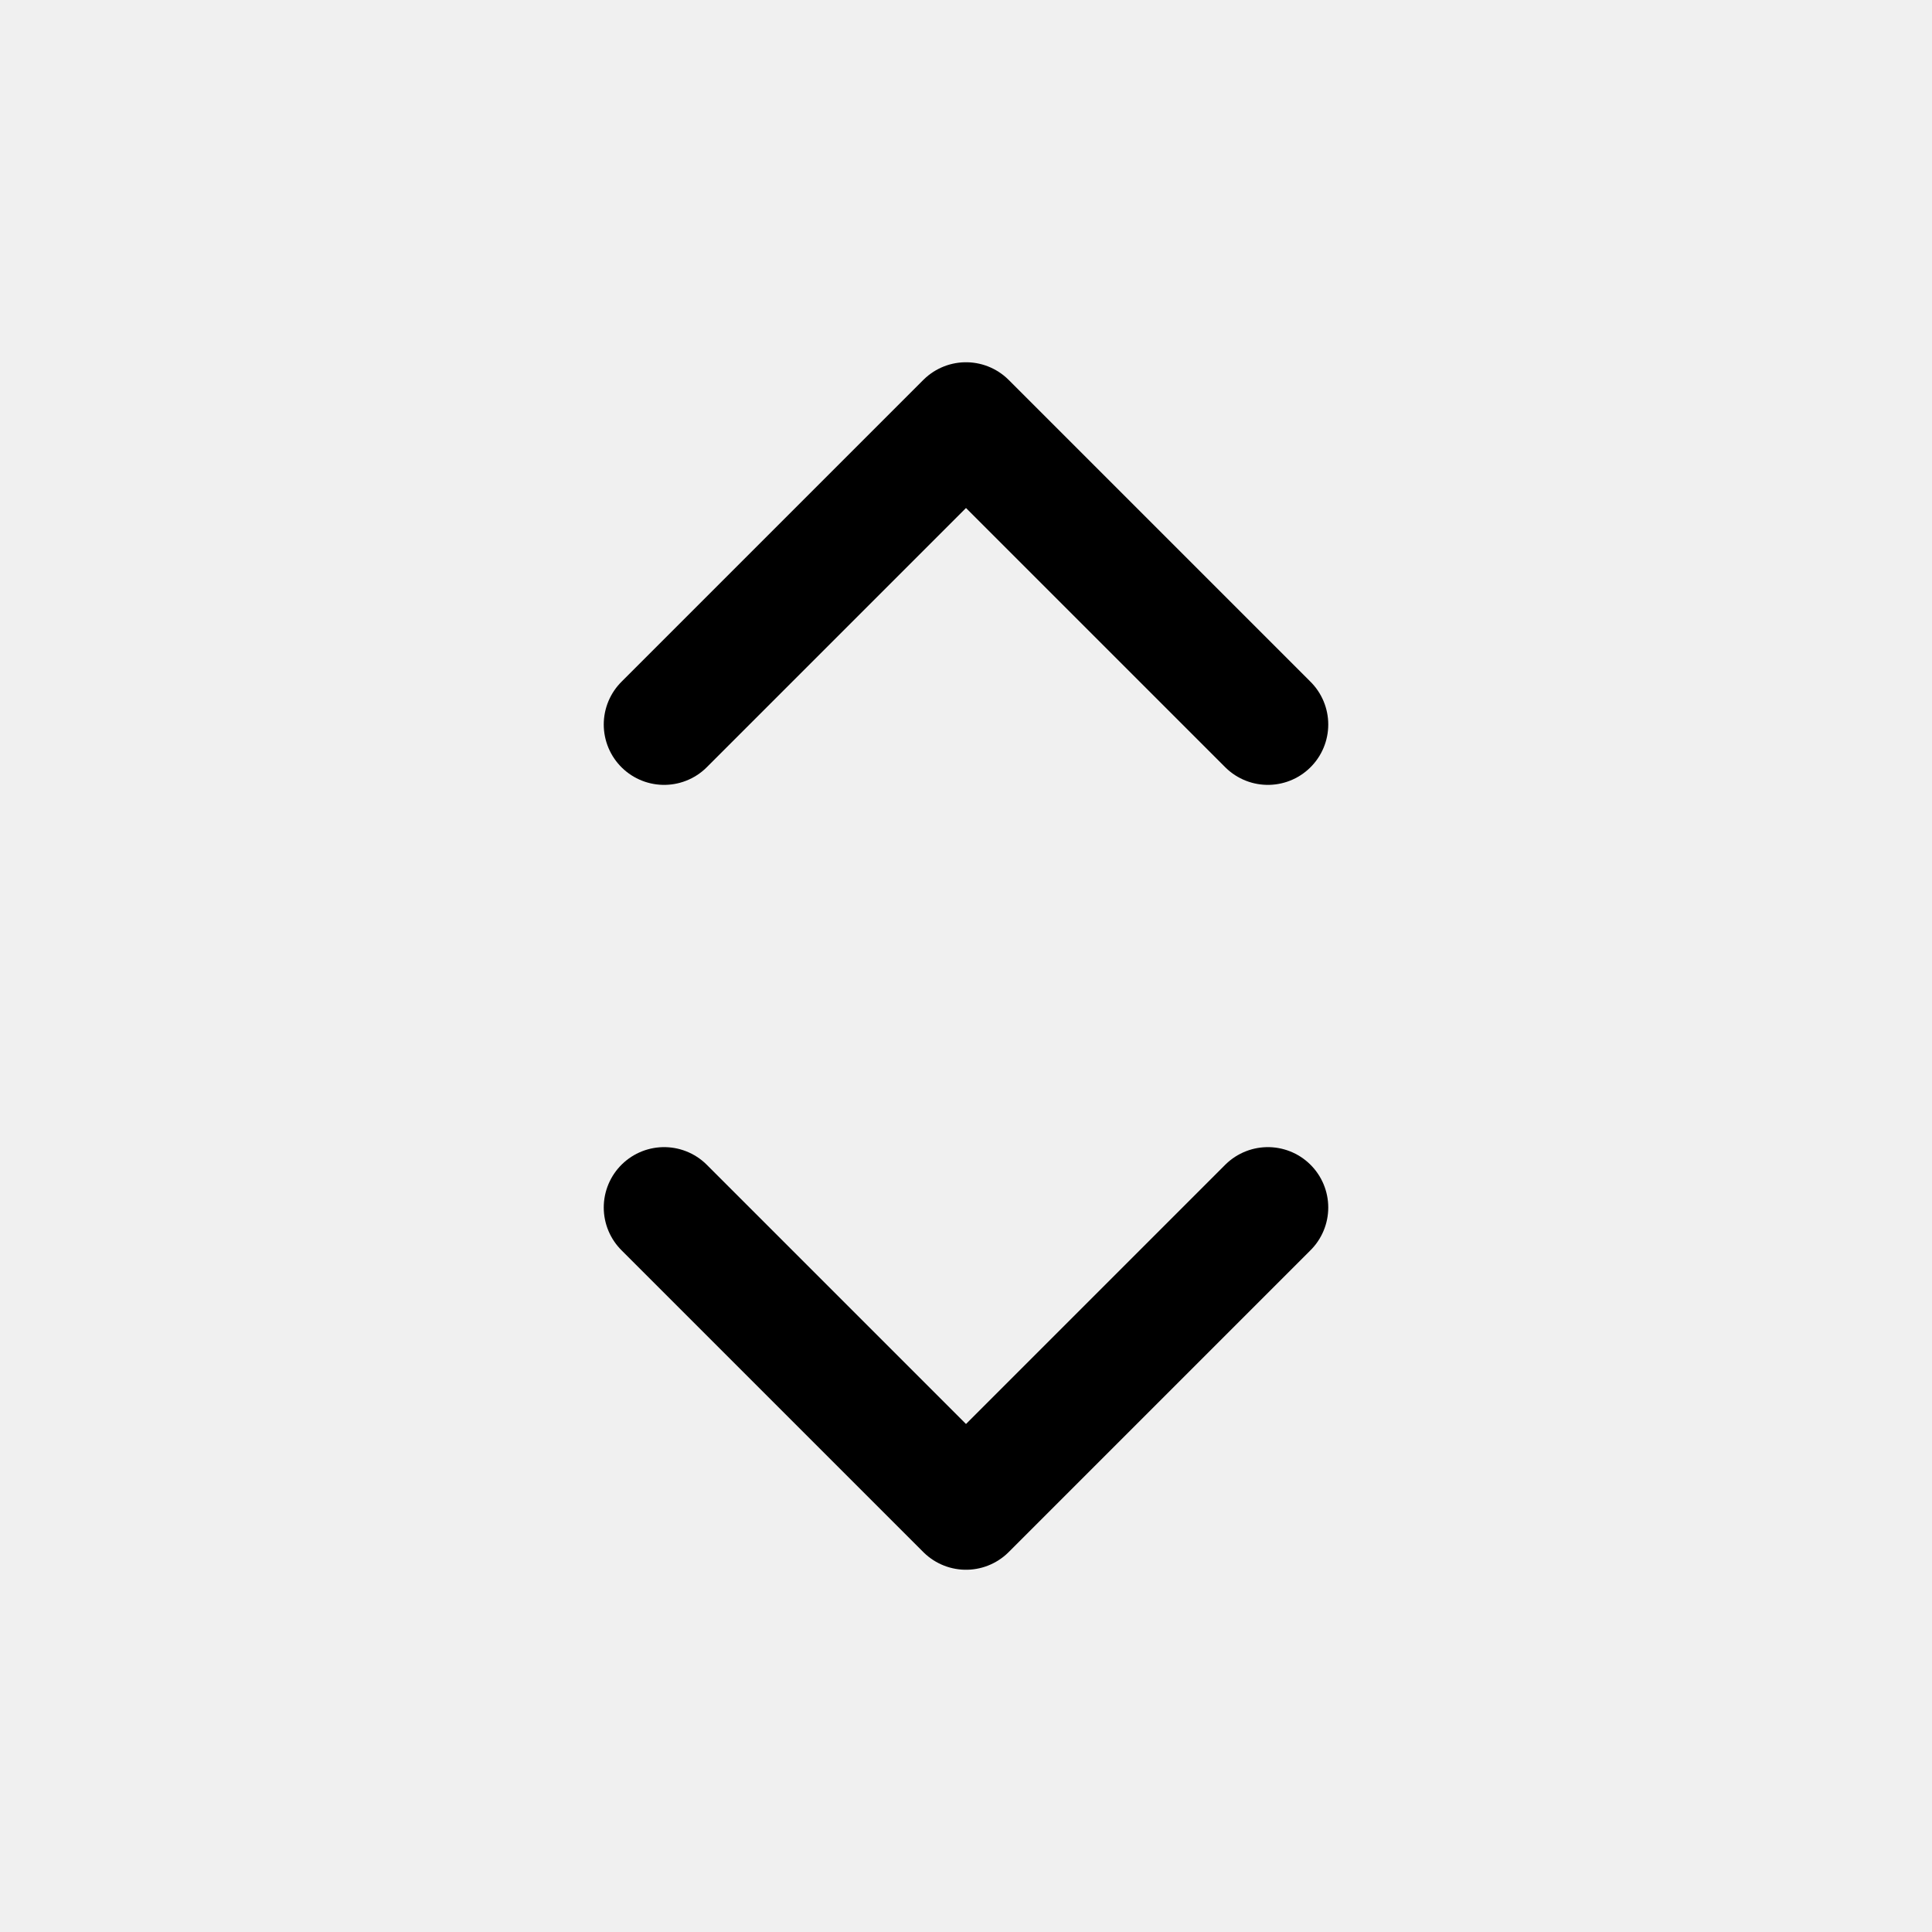
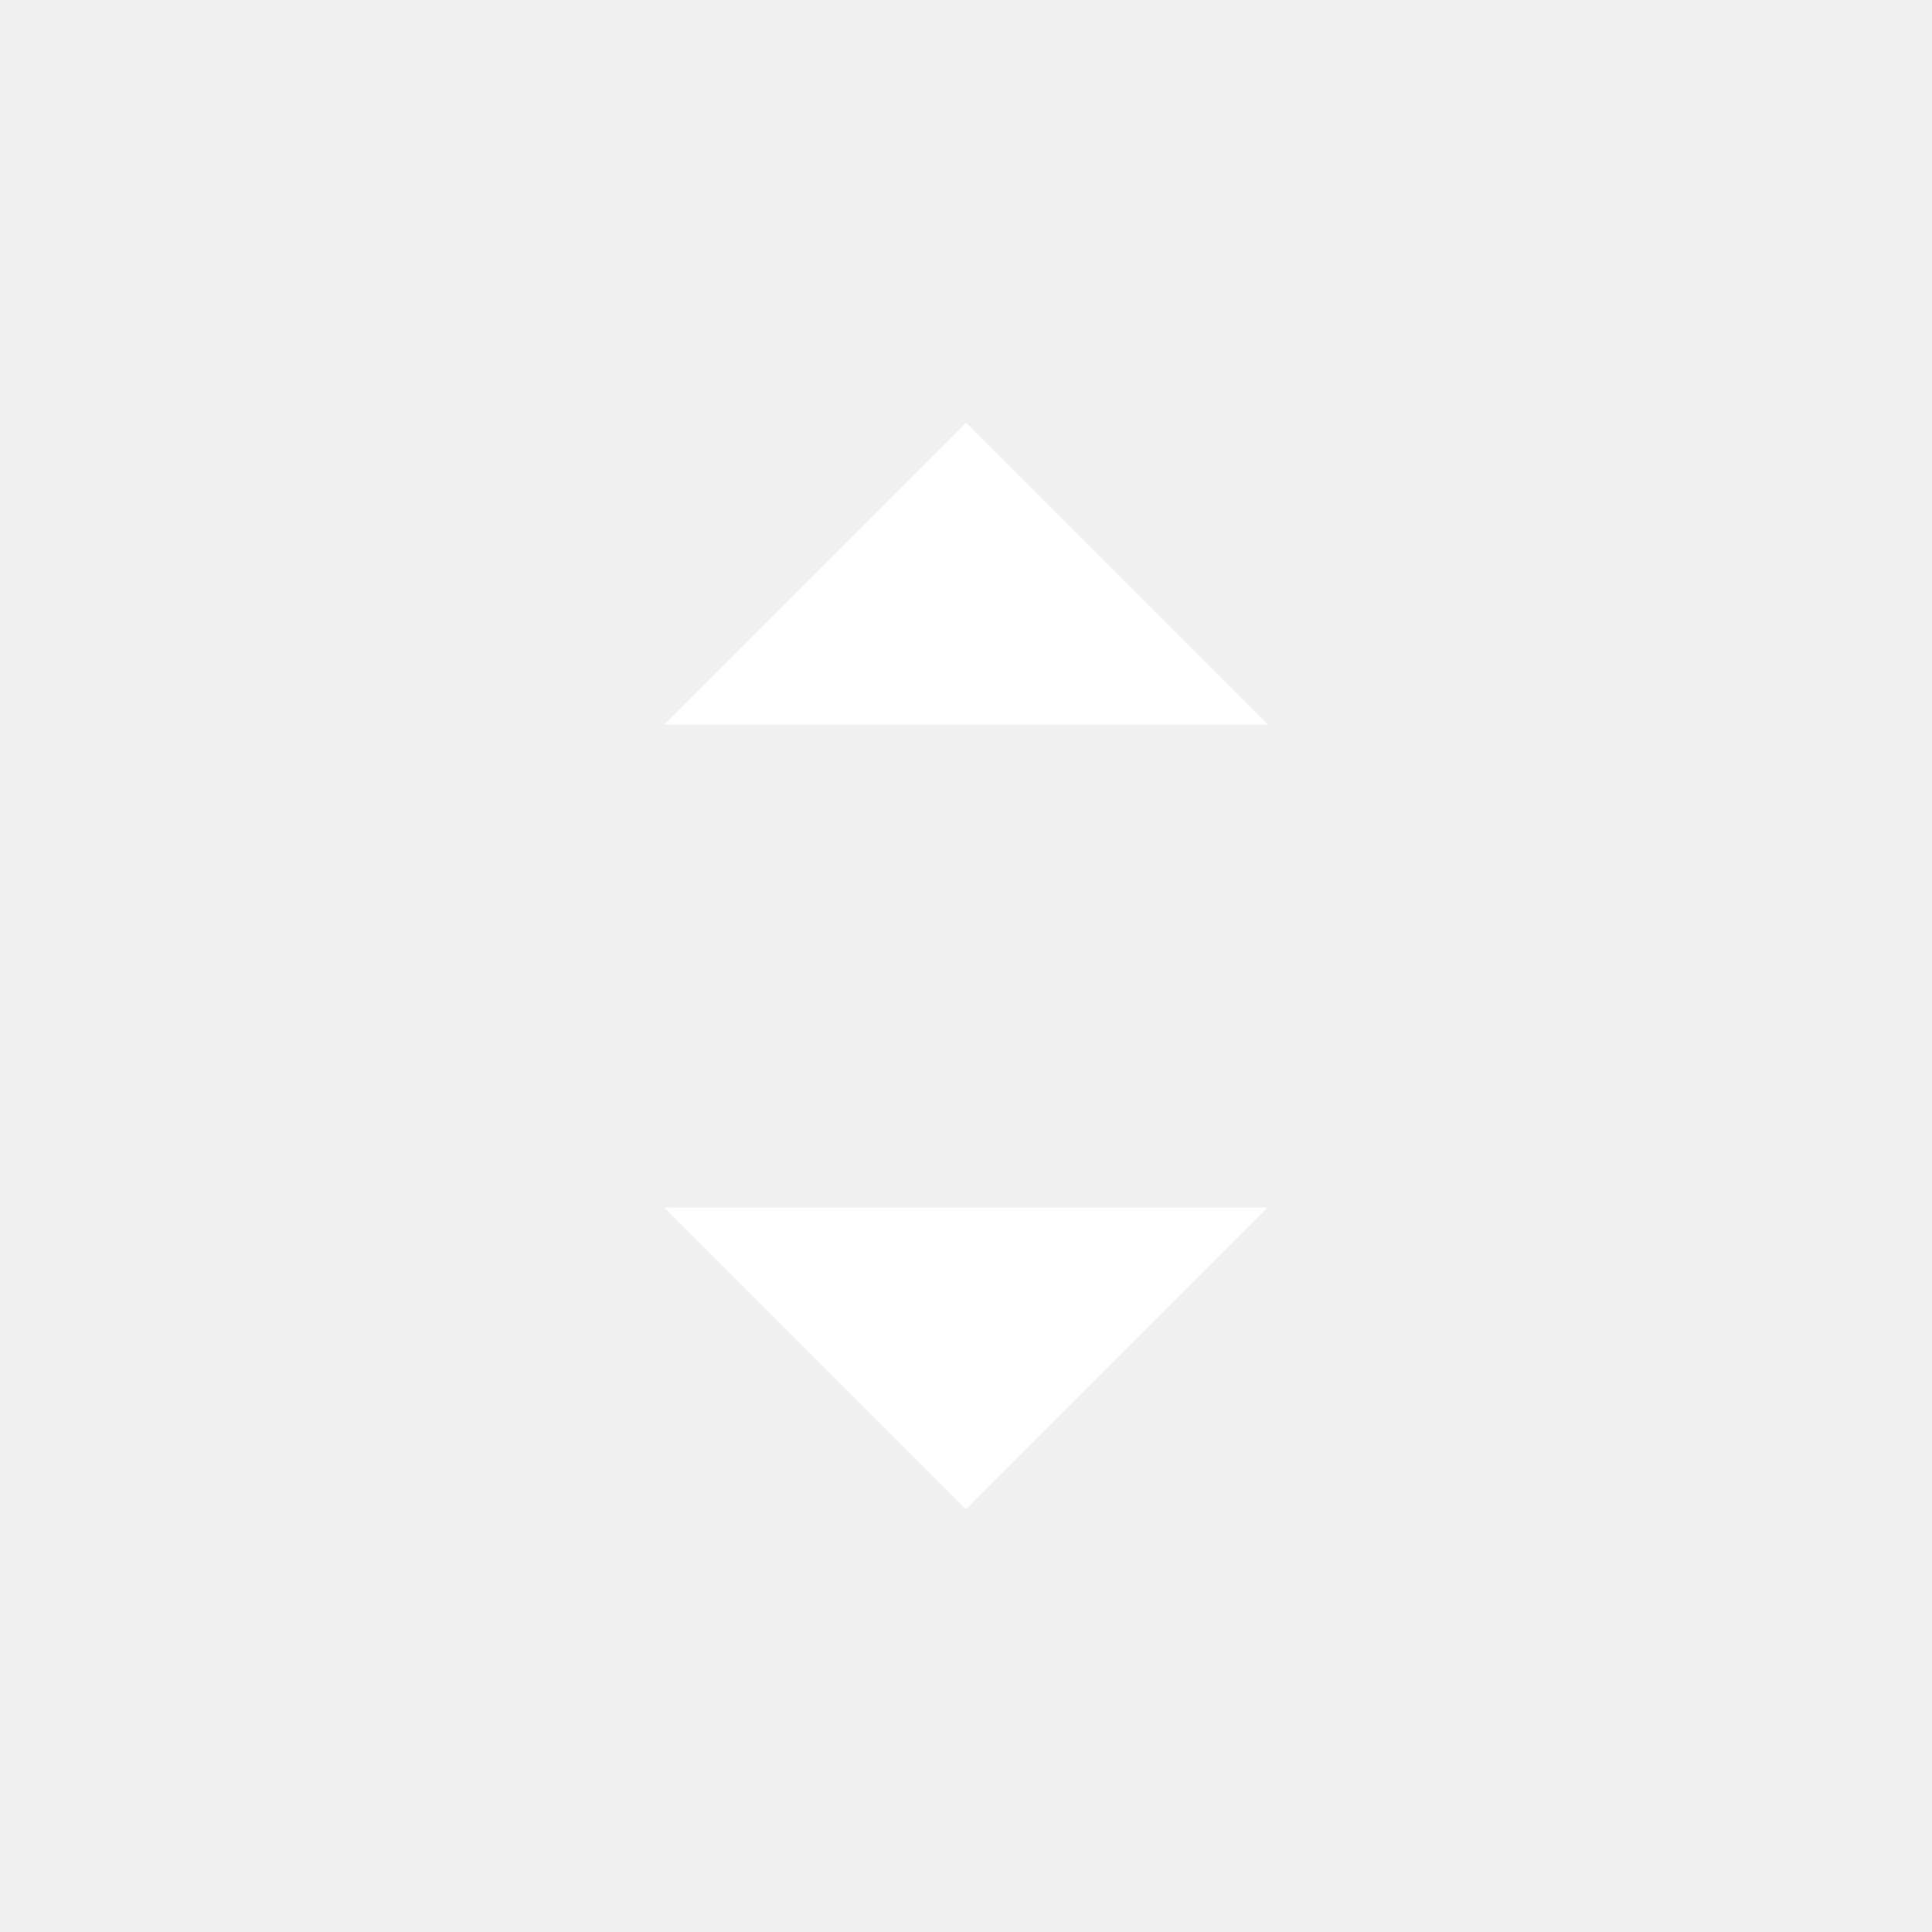
- <svg xmlns="http://www.w3.org/2000/svg" fill="none" viewBox="0 0 24 24" stroke-width="1.5" stroke="currentColor" class="w-6 h-6">
+ <svg xmlns="http://www.w3.org/2000/svg" fill="#fff" viewBox="0 0 24 24" stroke-width="1.5" class="w-6 h-6">
  <path stroke-linecap="round" stroke-linejoin="round" d="M8.25 15L12 18.75 15.75 15m-7.5-6L12 5.25 15.75 9" />
</svg>
